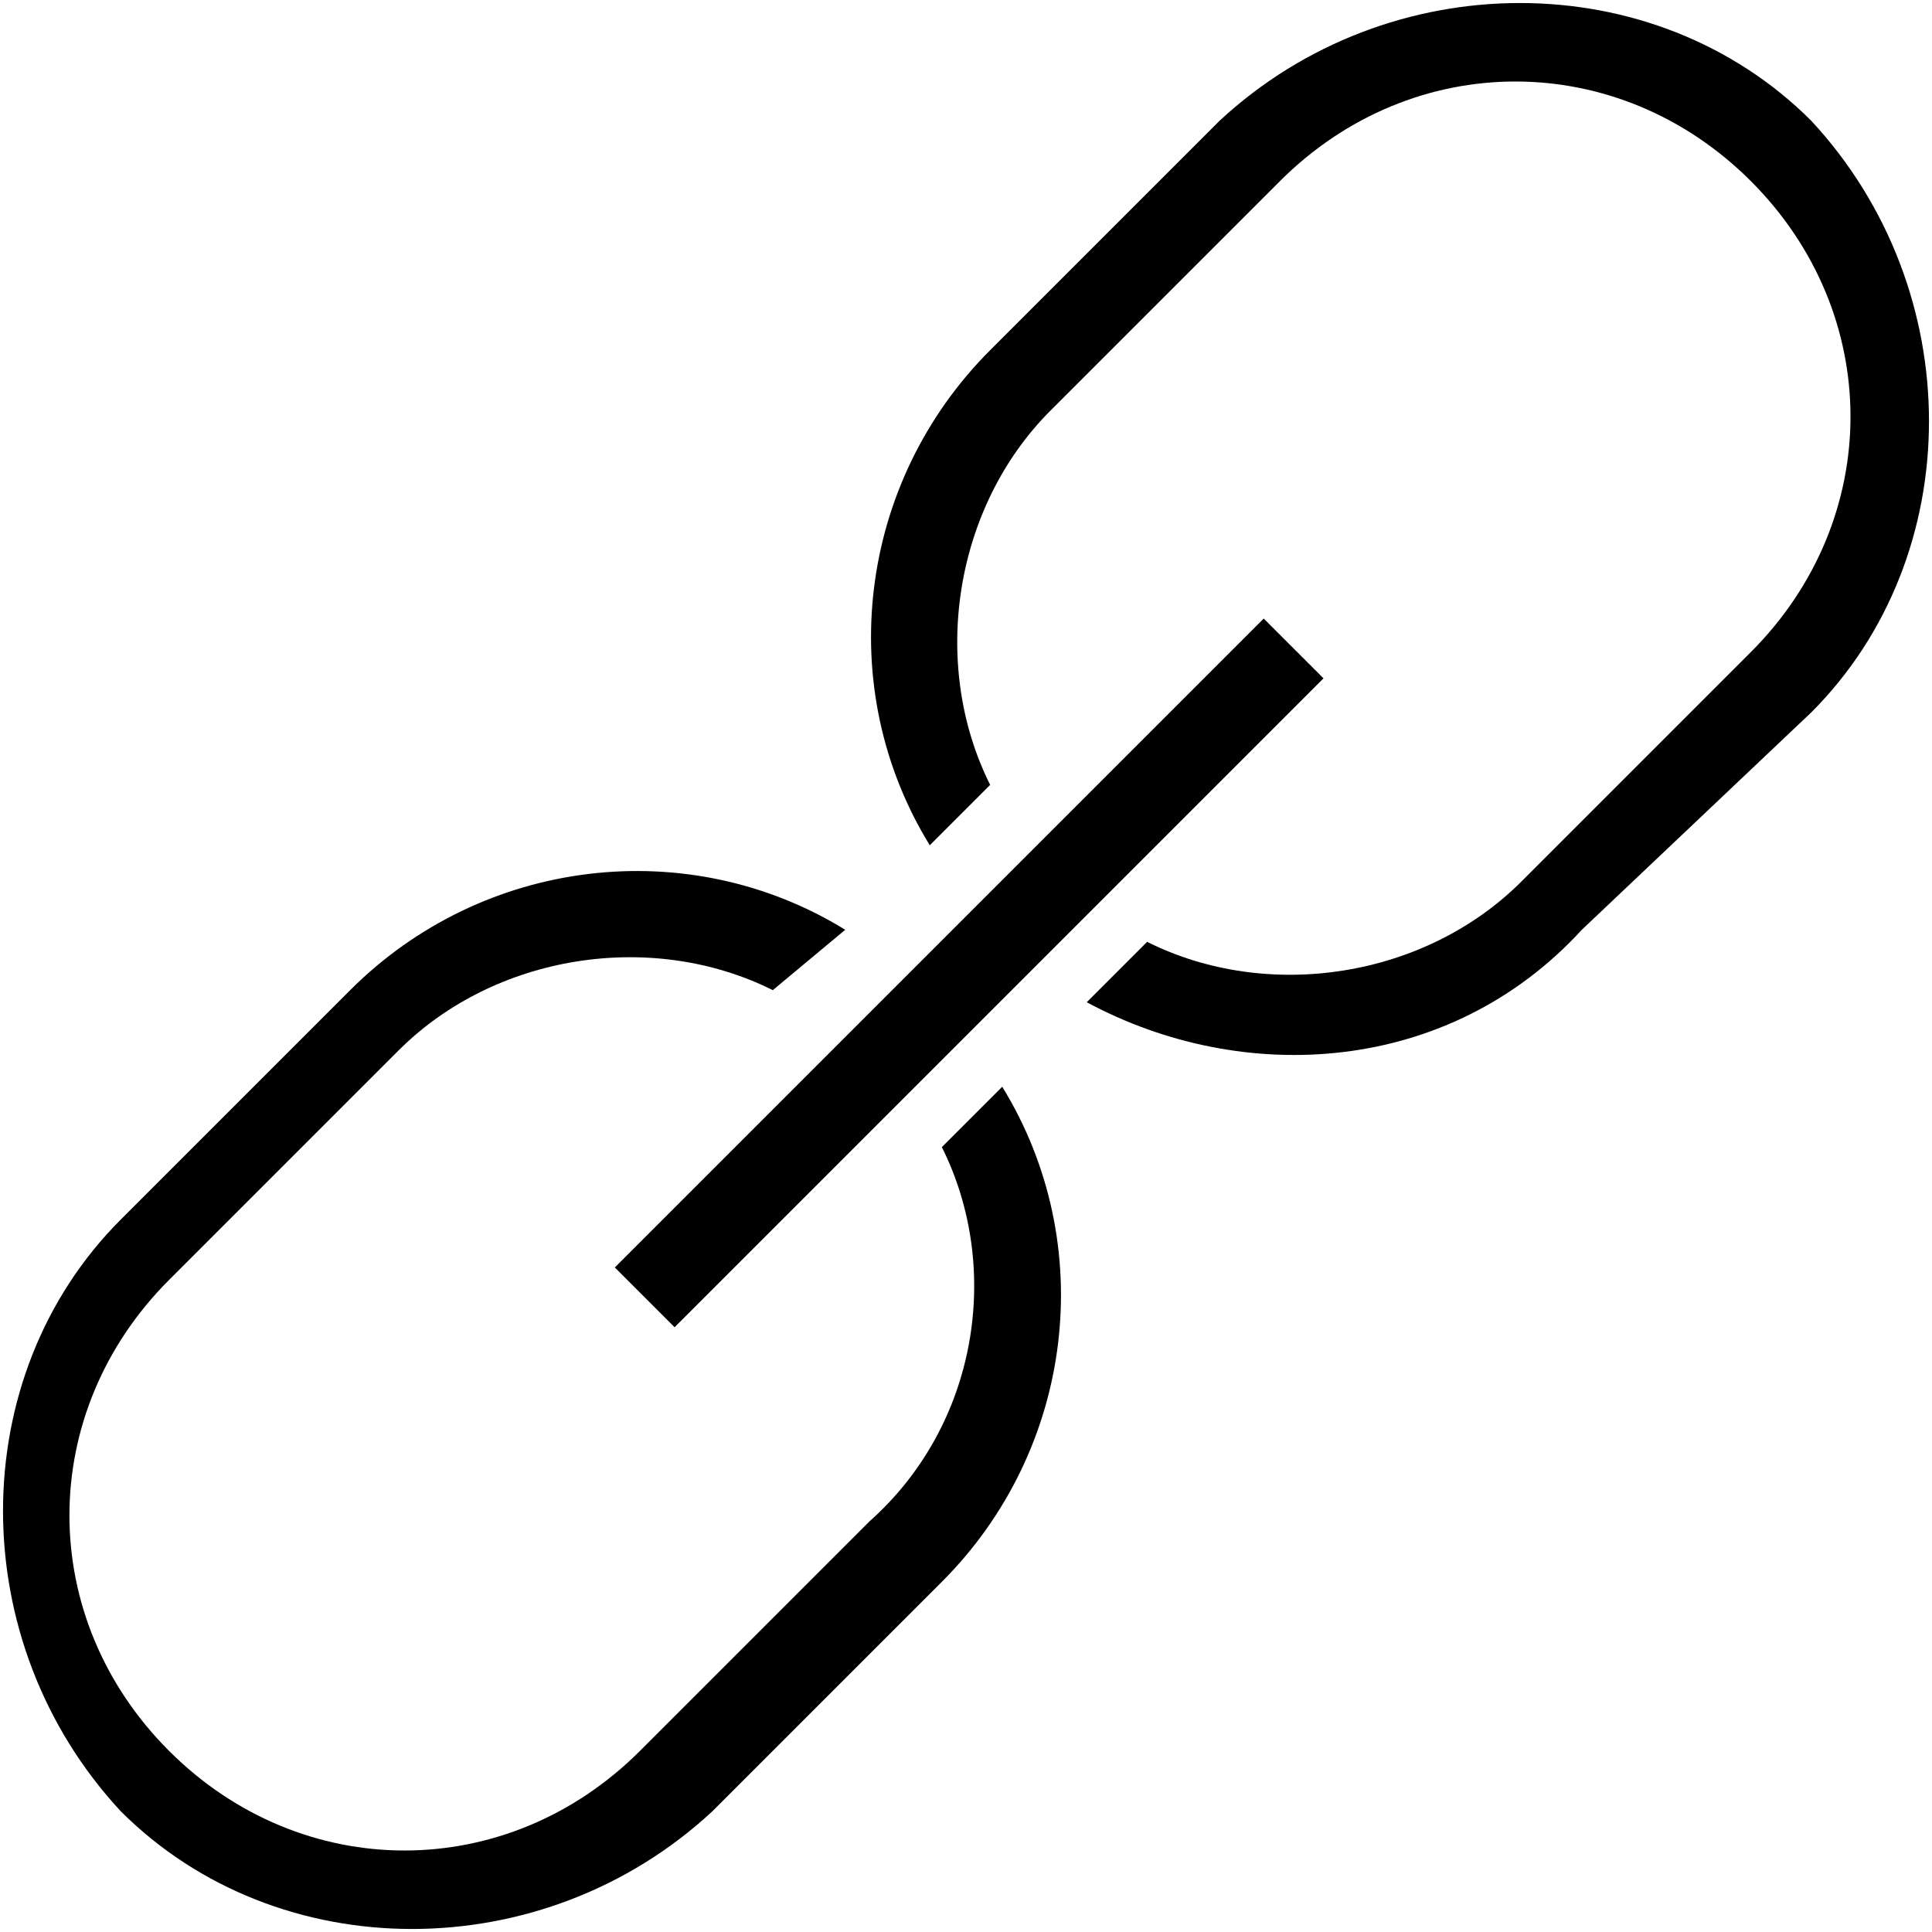
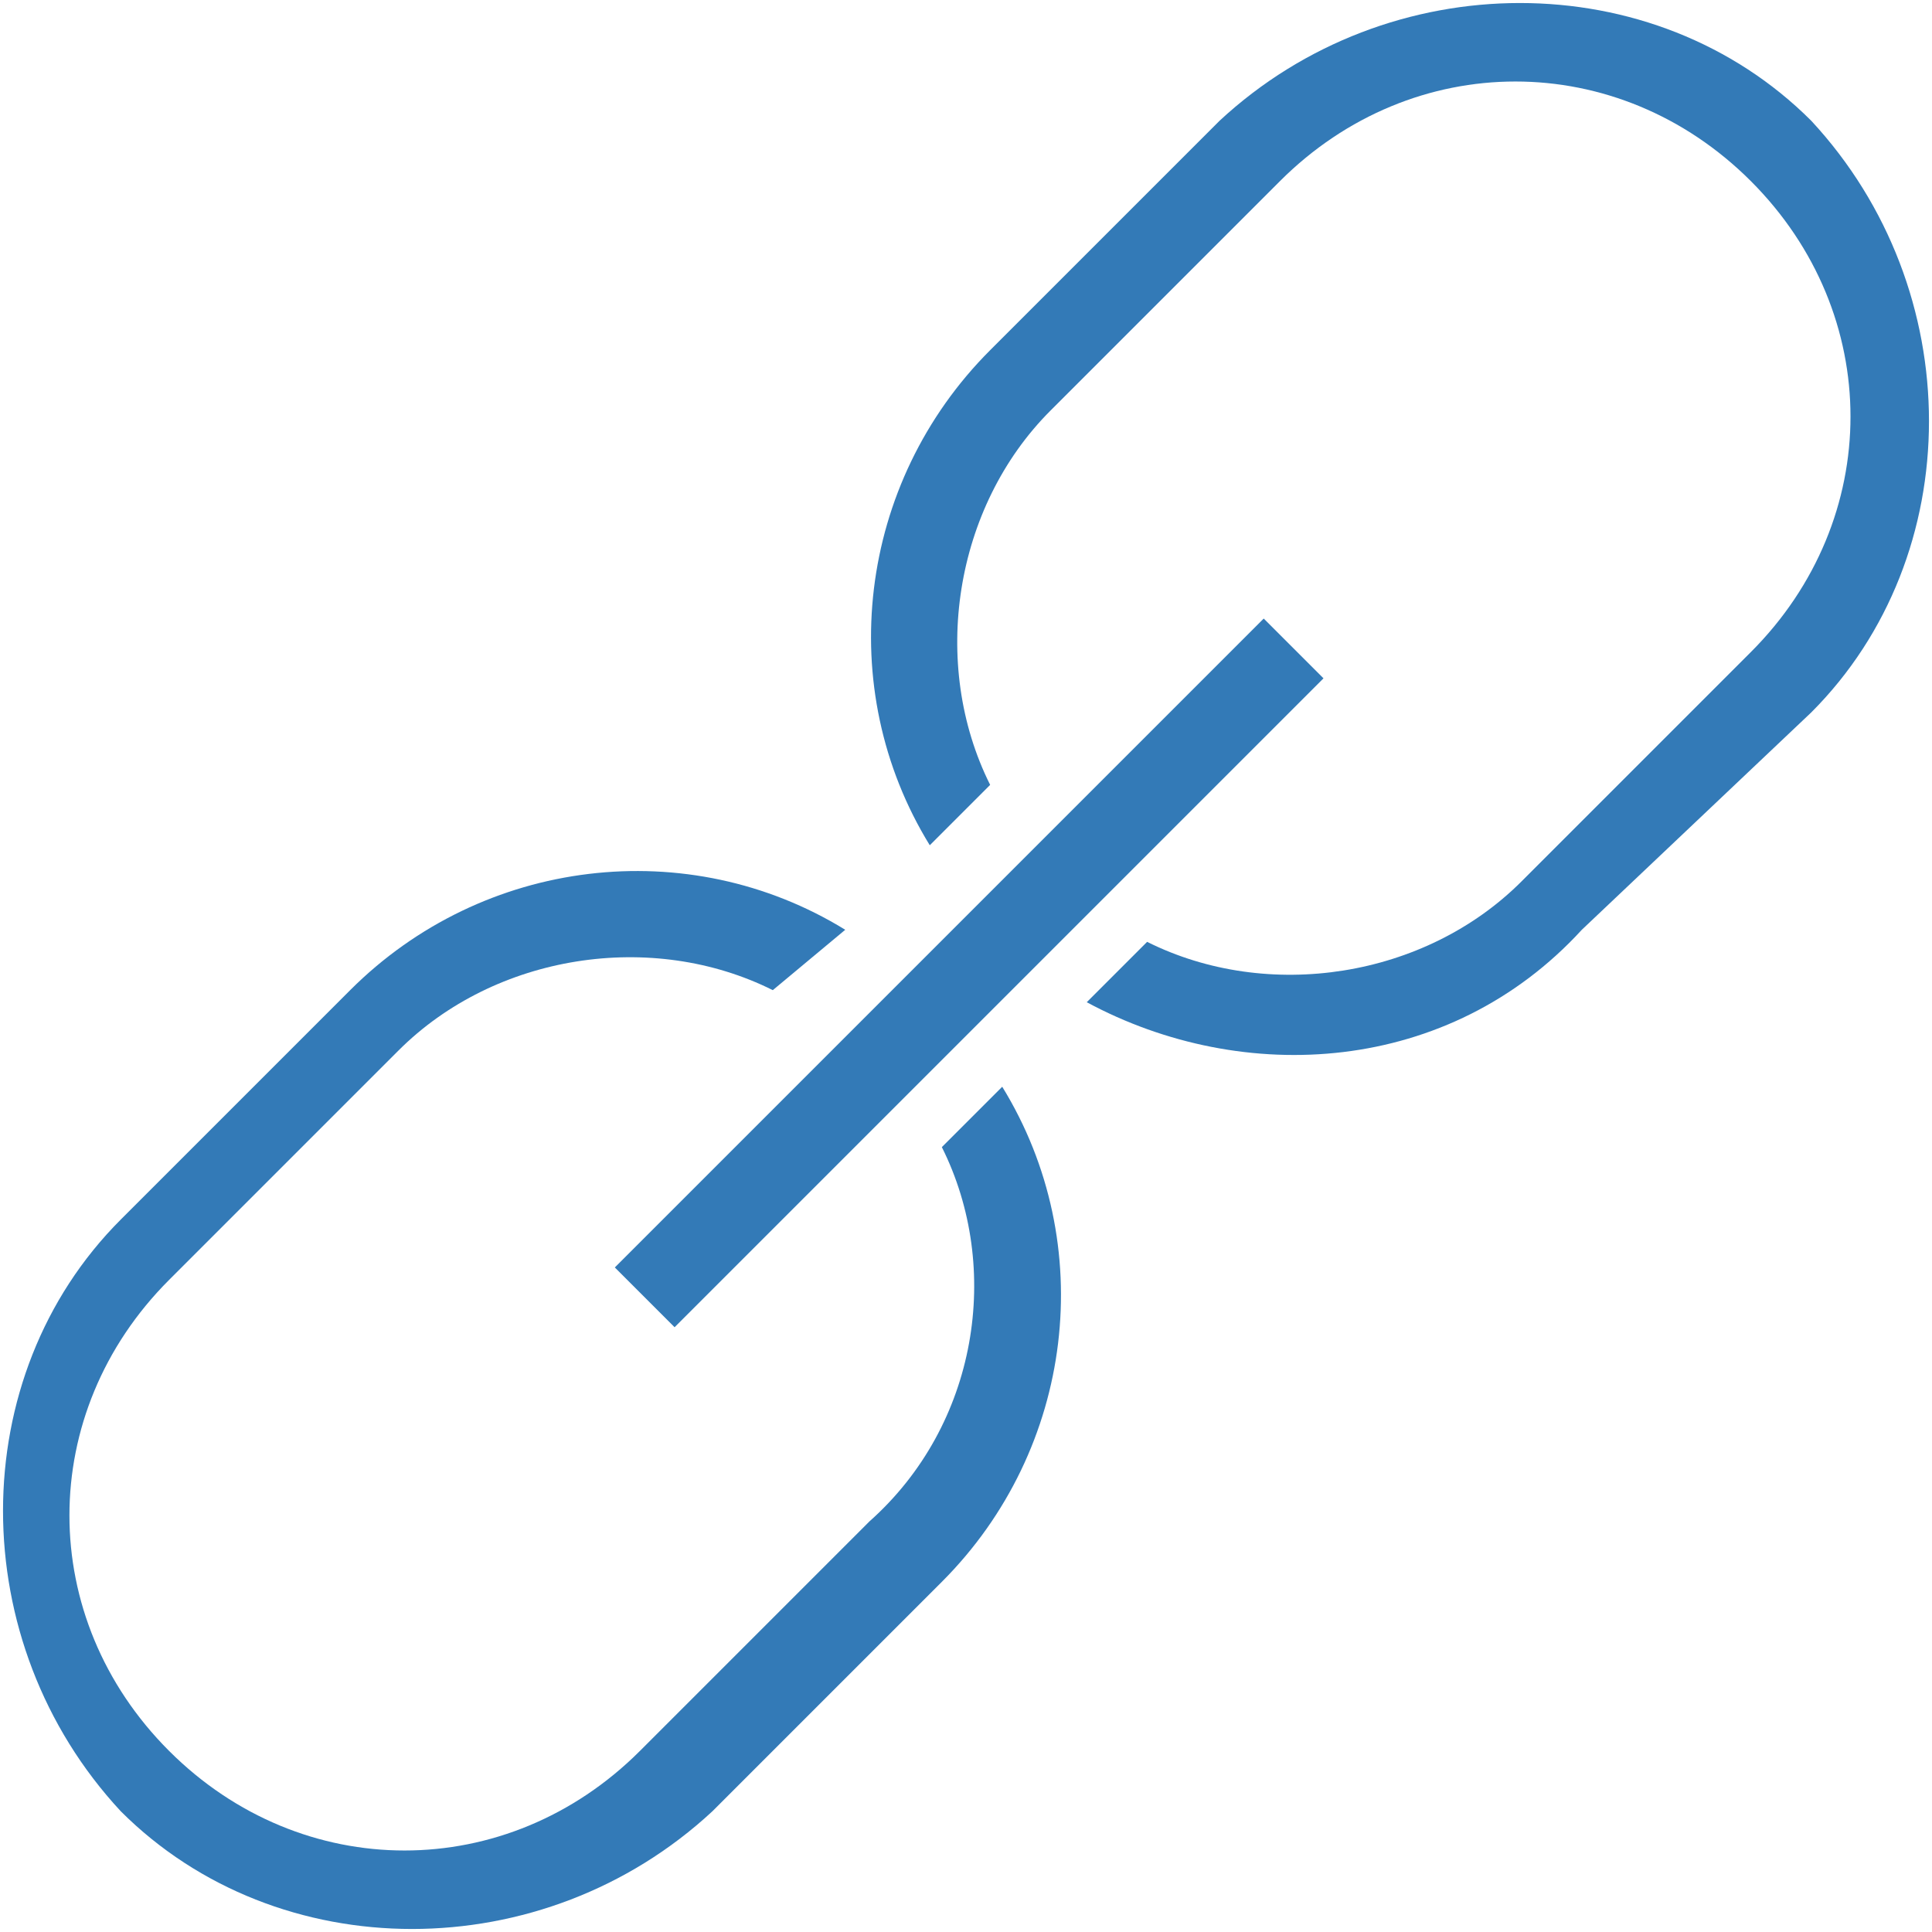
<svg xmlns="http://www.w3.org/2000/svg" version="1.1" id="Слой_1" x="0px" y="0px" viewBox="0 0 16 16" style="enable-background:new 0 0 16 16;" xml:space="preserve">
  <style type="text/css">
	.st0{fill:none;}
</style>
  <rect class="st0" width="16" height="16" />
-   <g>
+   <g fill="#337ab7">
    <path d="M7.2,12.6l-1.9,1.9c-1.1,1.1-2.8,1.1-3.9,0c-1.1-1.1-1.1-2.8,0-3.9l1.9-1.9c0.8-0.8,2.1-1,3.1-0.5L7,7.7   C5.7,6.9,4,7.1,2.9,8.2L1,10.1c-1.3,1.3-1.3,3.5,0,4.9c1.3,1.3,3.5,1.3,4.9,0l1.9-1.9C8.9,12,9.1,10.3,8.3,9L7.8,9.5   C8.3,10.5,8.1,11.8,7.2,12.6z" />
    <path d="M10.1,1L8.2,2.9C7.1,4,6.9,5.7,7.7,7l0.5-0.5c-0.5-1-0.3-2.3,0.5-3.1l1.9-1.9c1.1-1.1,2.8-1.1,3.9,0c1.1,1.1,1.1,2.8,0,3.9   l-1.9,1.9c-0.8,0.8-2.1,1-3.1,0.5L9,8.3c1.3,0.7,3,0.6,4.1-0.6L15,5.9c1.3-1.3,1.3-3.5,0-4.9C13.7-0.3,11.5-0.3,10.1,1z" />
    <rect x="4.2" y="7.7" transform="matrix(0.7071 -0.7071 0.7071 0.7071 -3.3228 8.0217)" width="7.6" height="0.7" />
  </g>
</svg>
